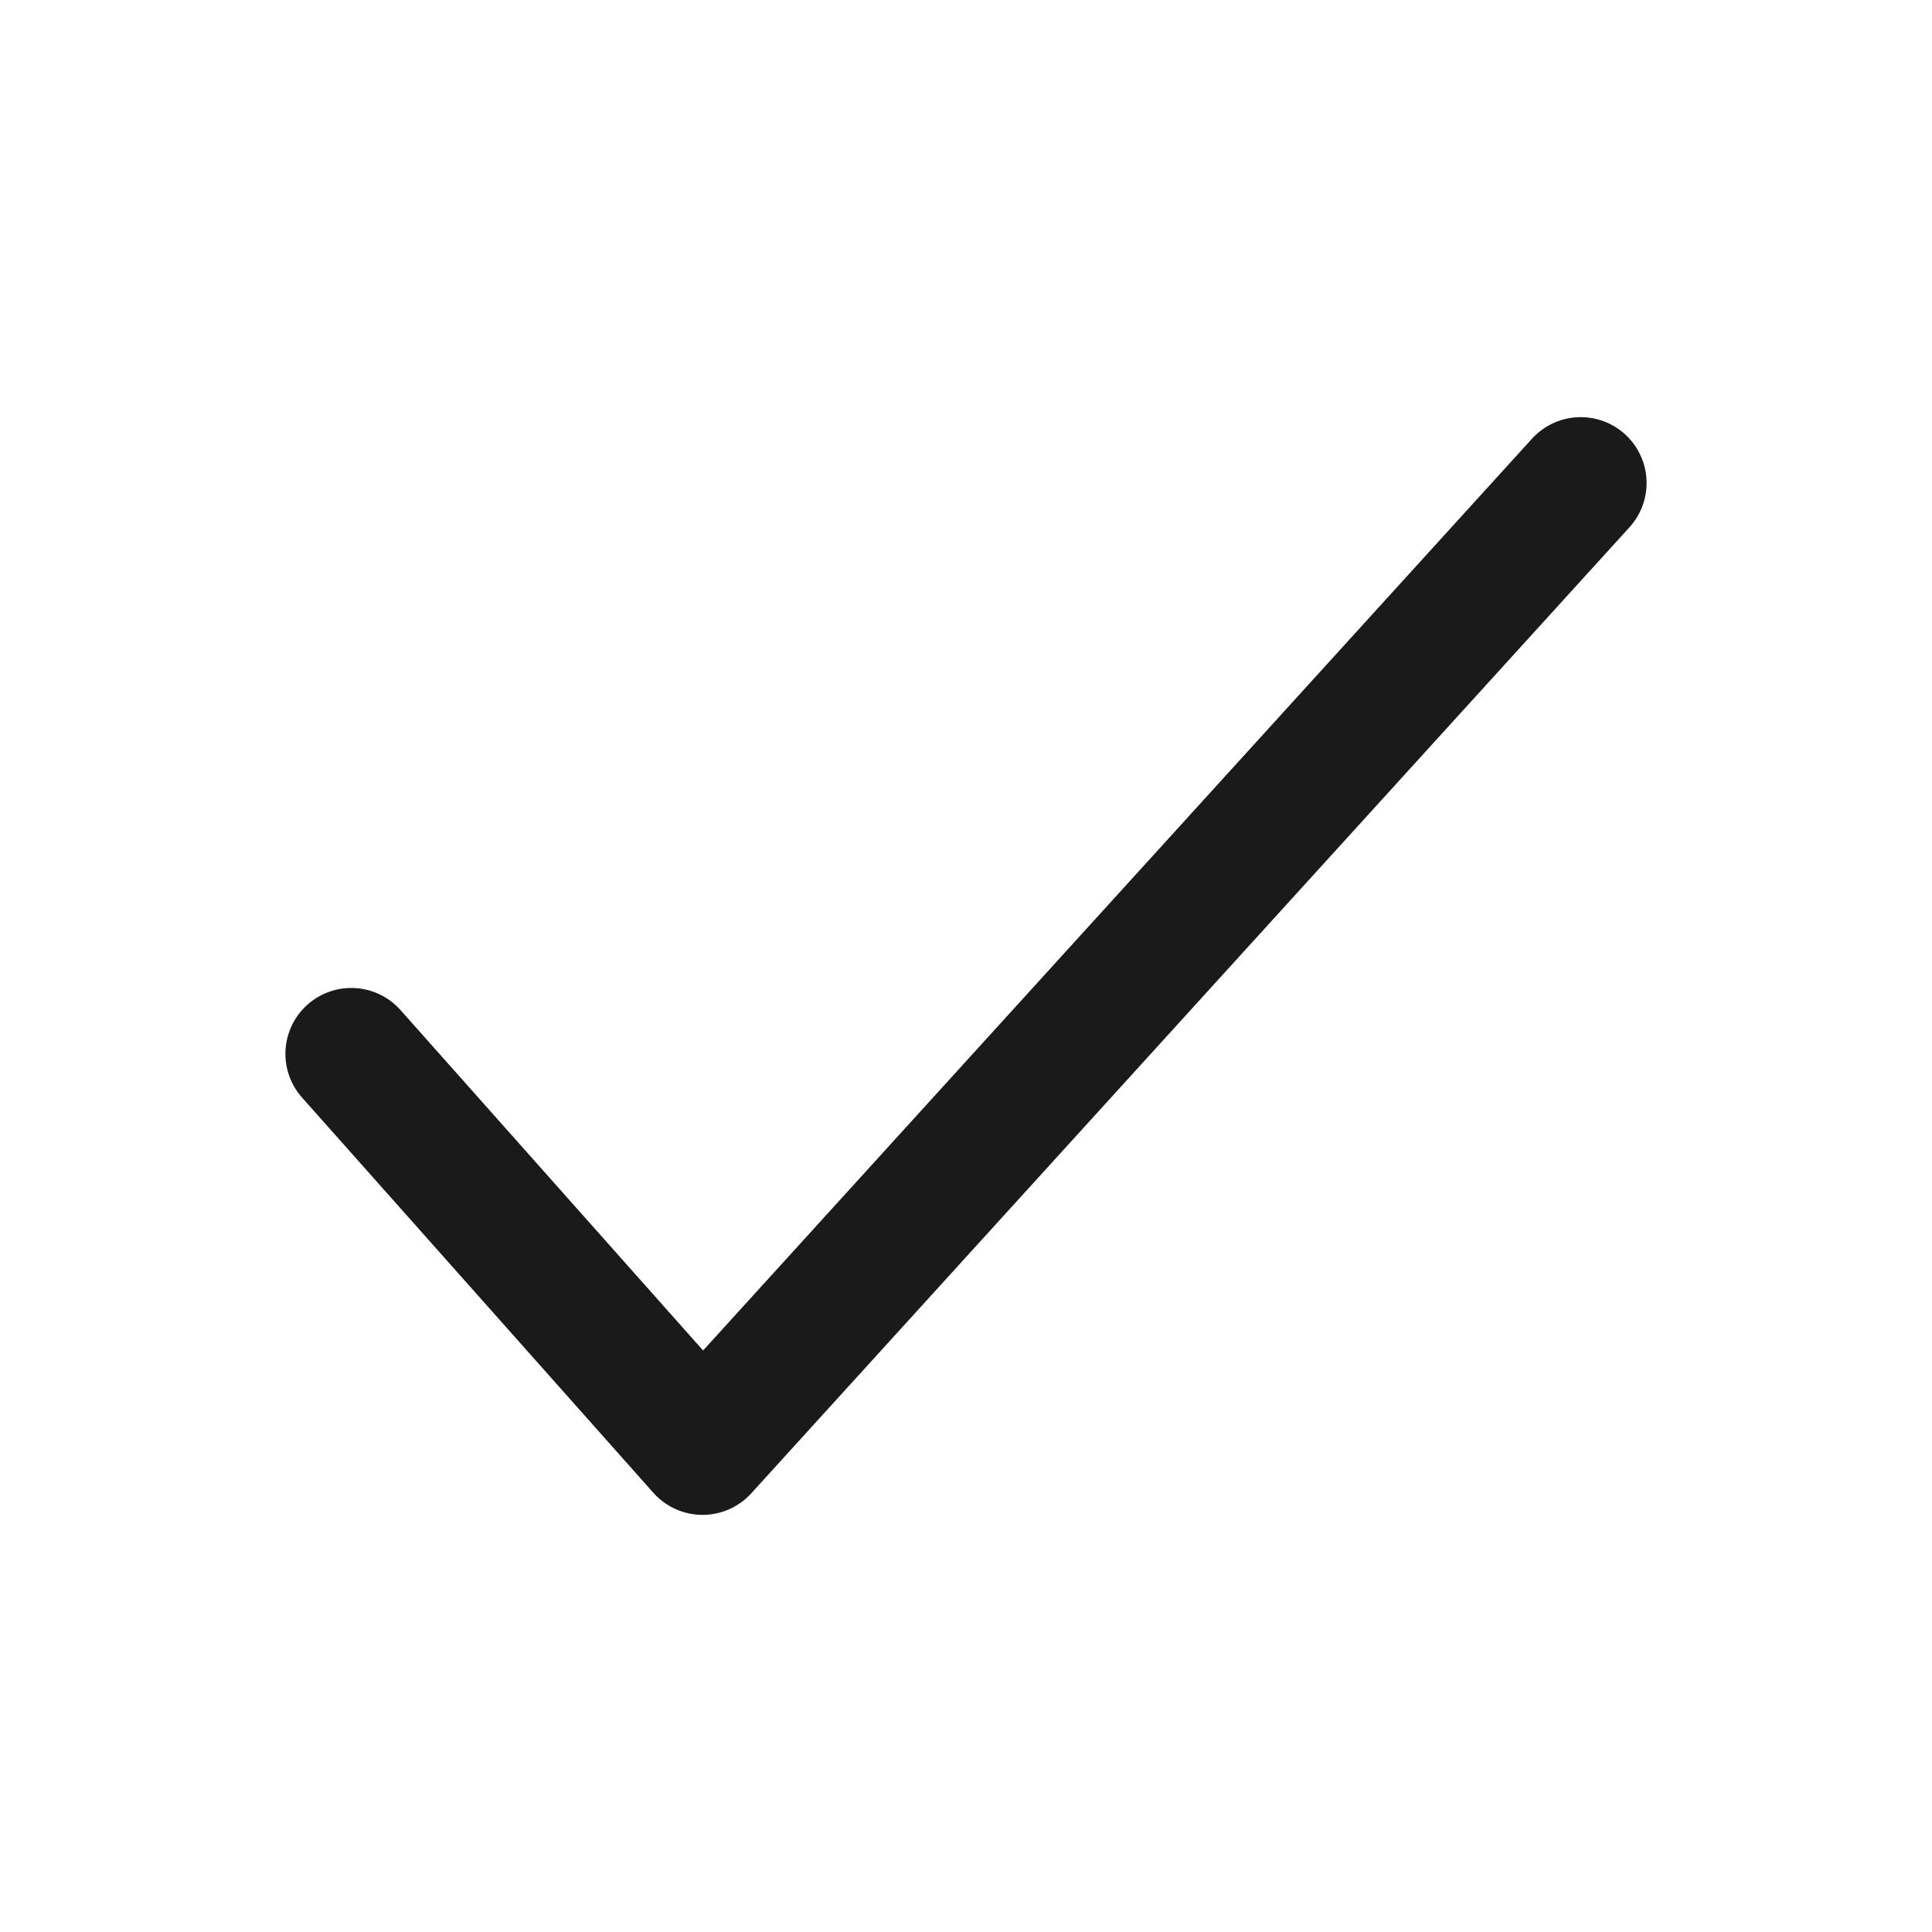
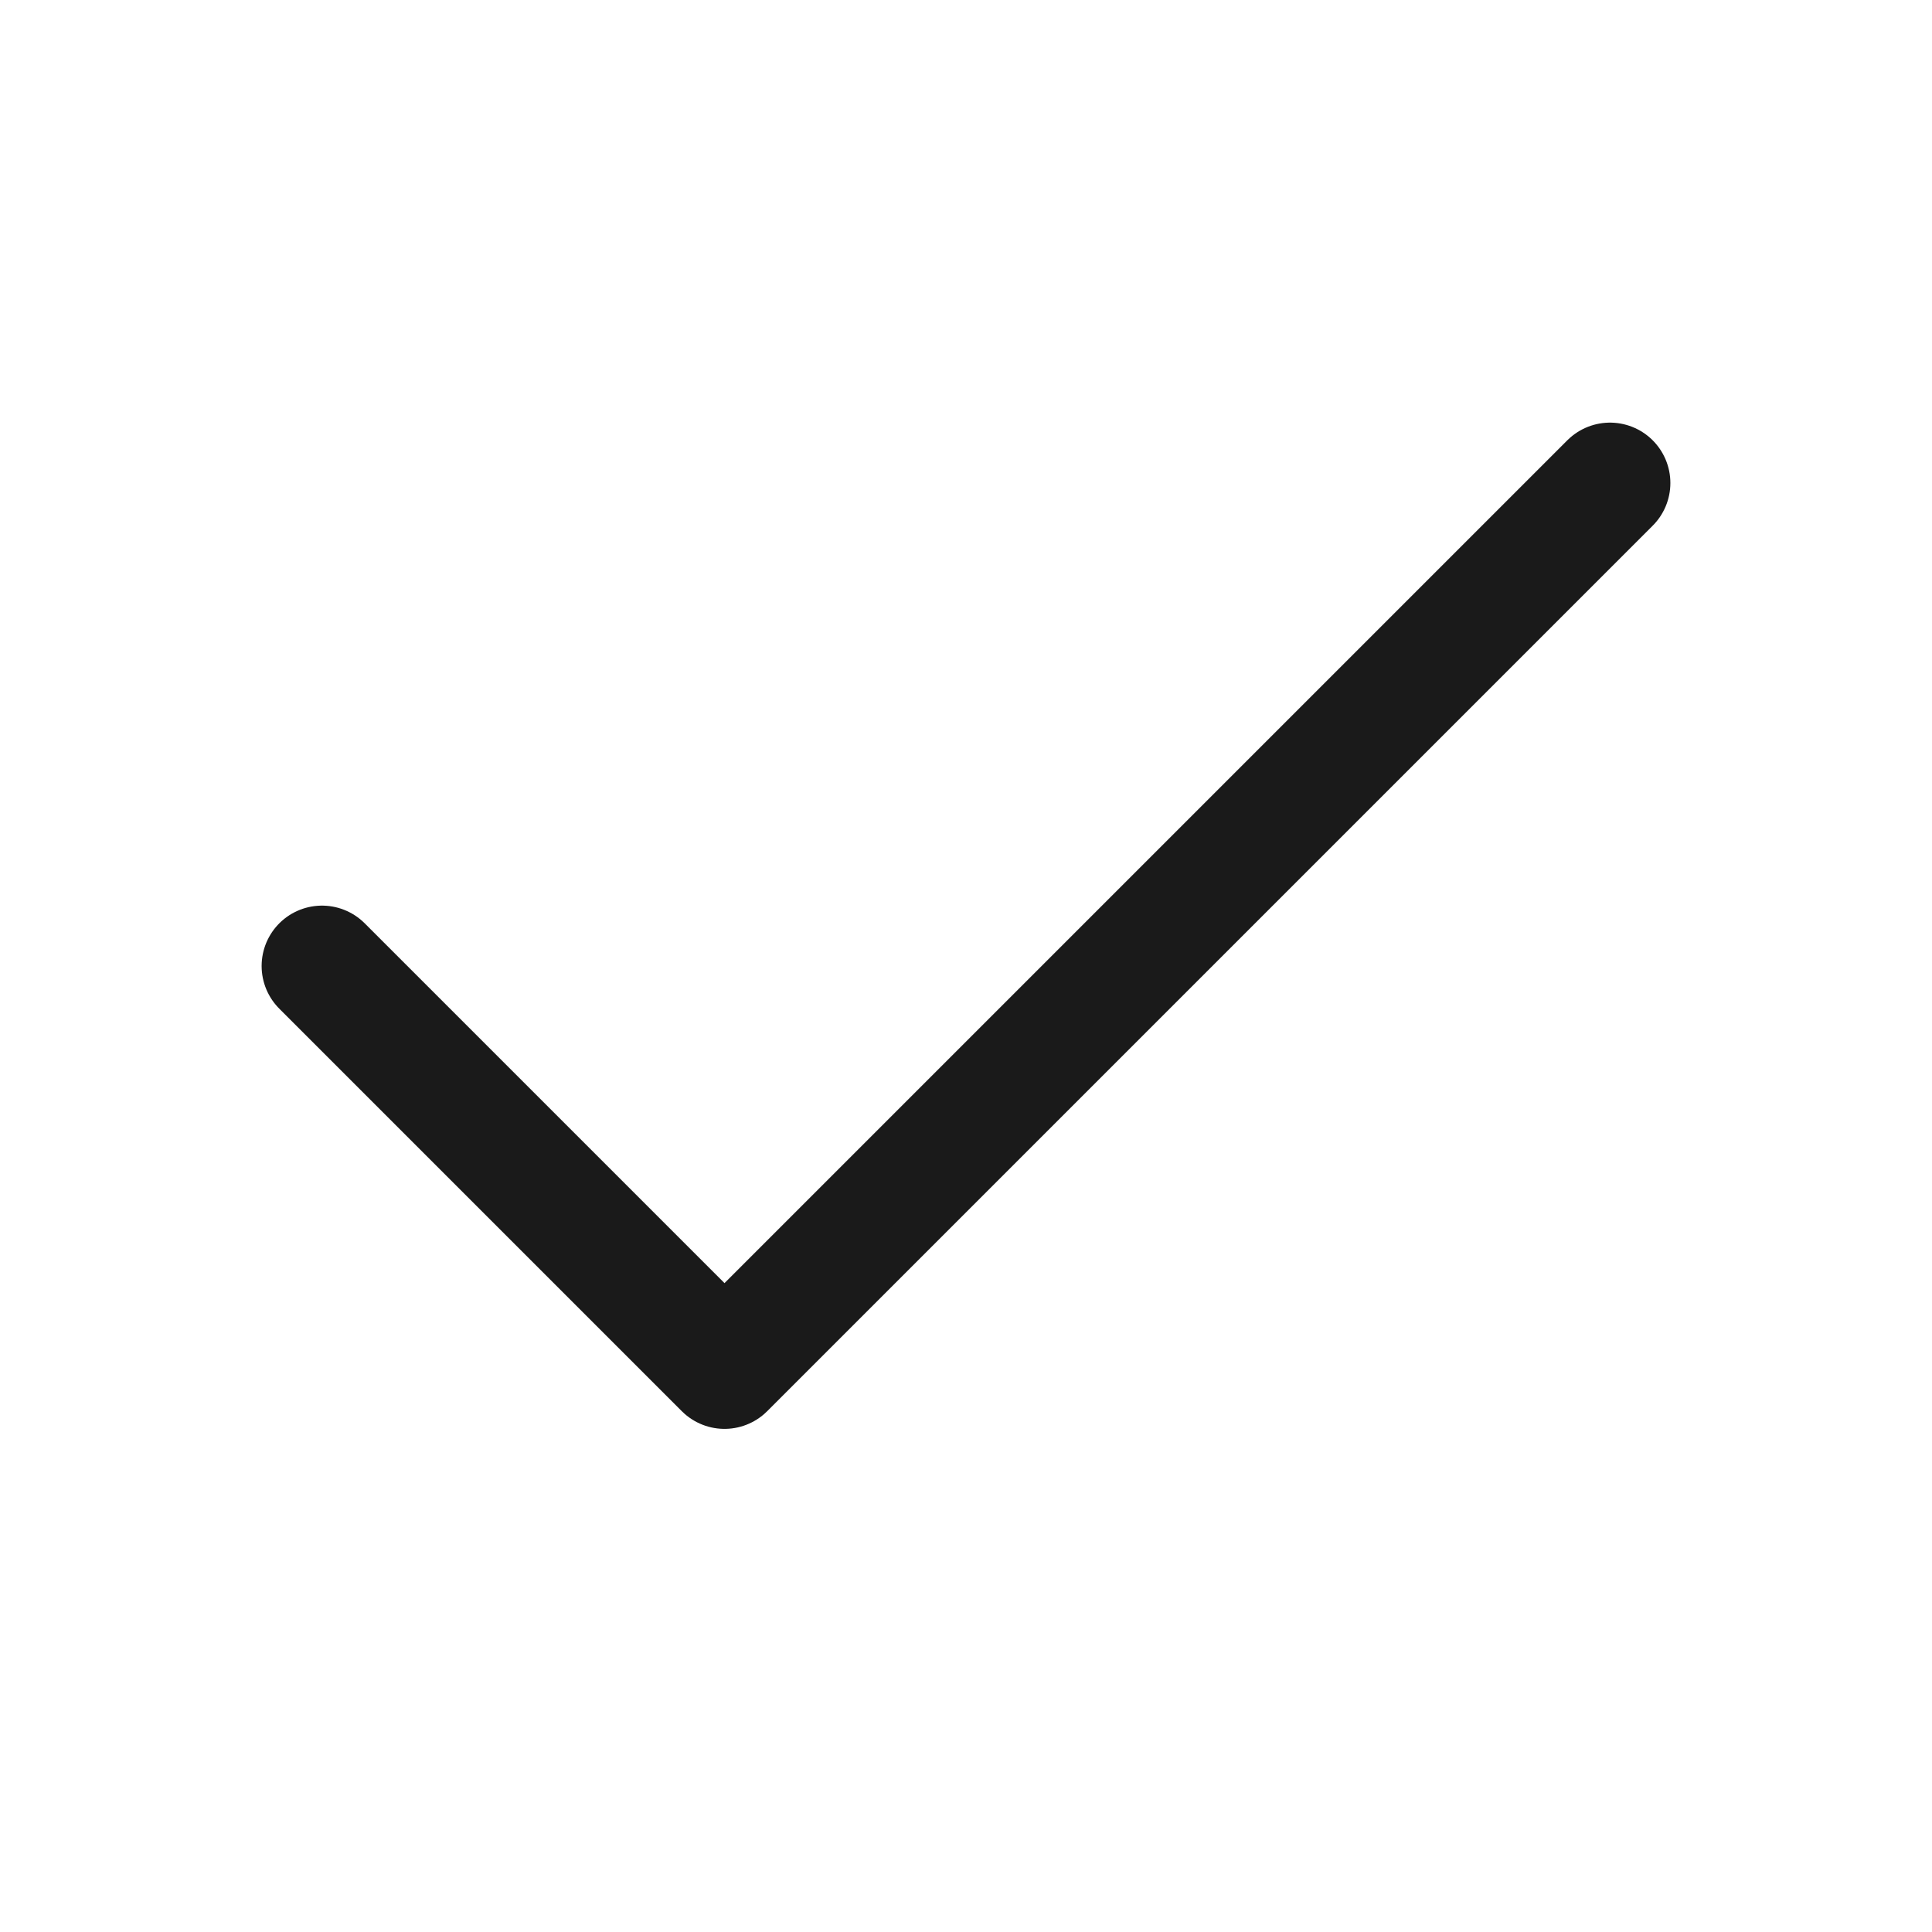
- <svg xmlns="http://www.w3.org/2000/svg" width="22" height="22" viewBox="0 0 22 22" fill="none">
-   <path d="M18 5.5L8 16.5L4 12" stroke="#1A1A1A" stroke-width="1.5" stroke-linecap="round" stroke-linejoin="round" />
+ <svg xmlns="http://www.w3.org/2000/svg" width="24" height="24" viewBox="0 0 24 24" fill="none">
+   <path d="M20 6L9 17L4 12" stroke="#1A1A1A" stroke-width="1.5" stroke-linecap="round" stroke-linejoin="round" />
</svg>
